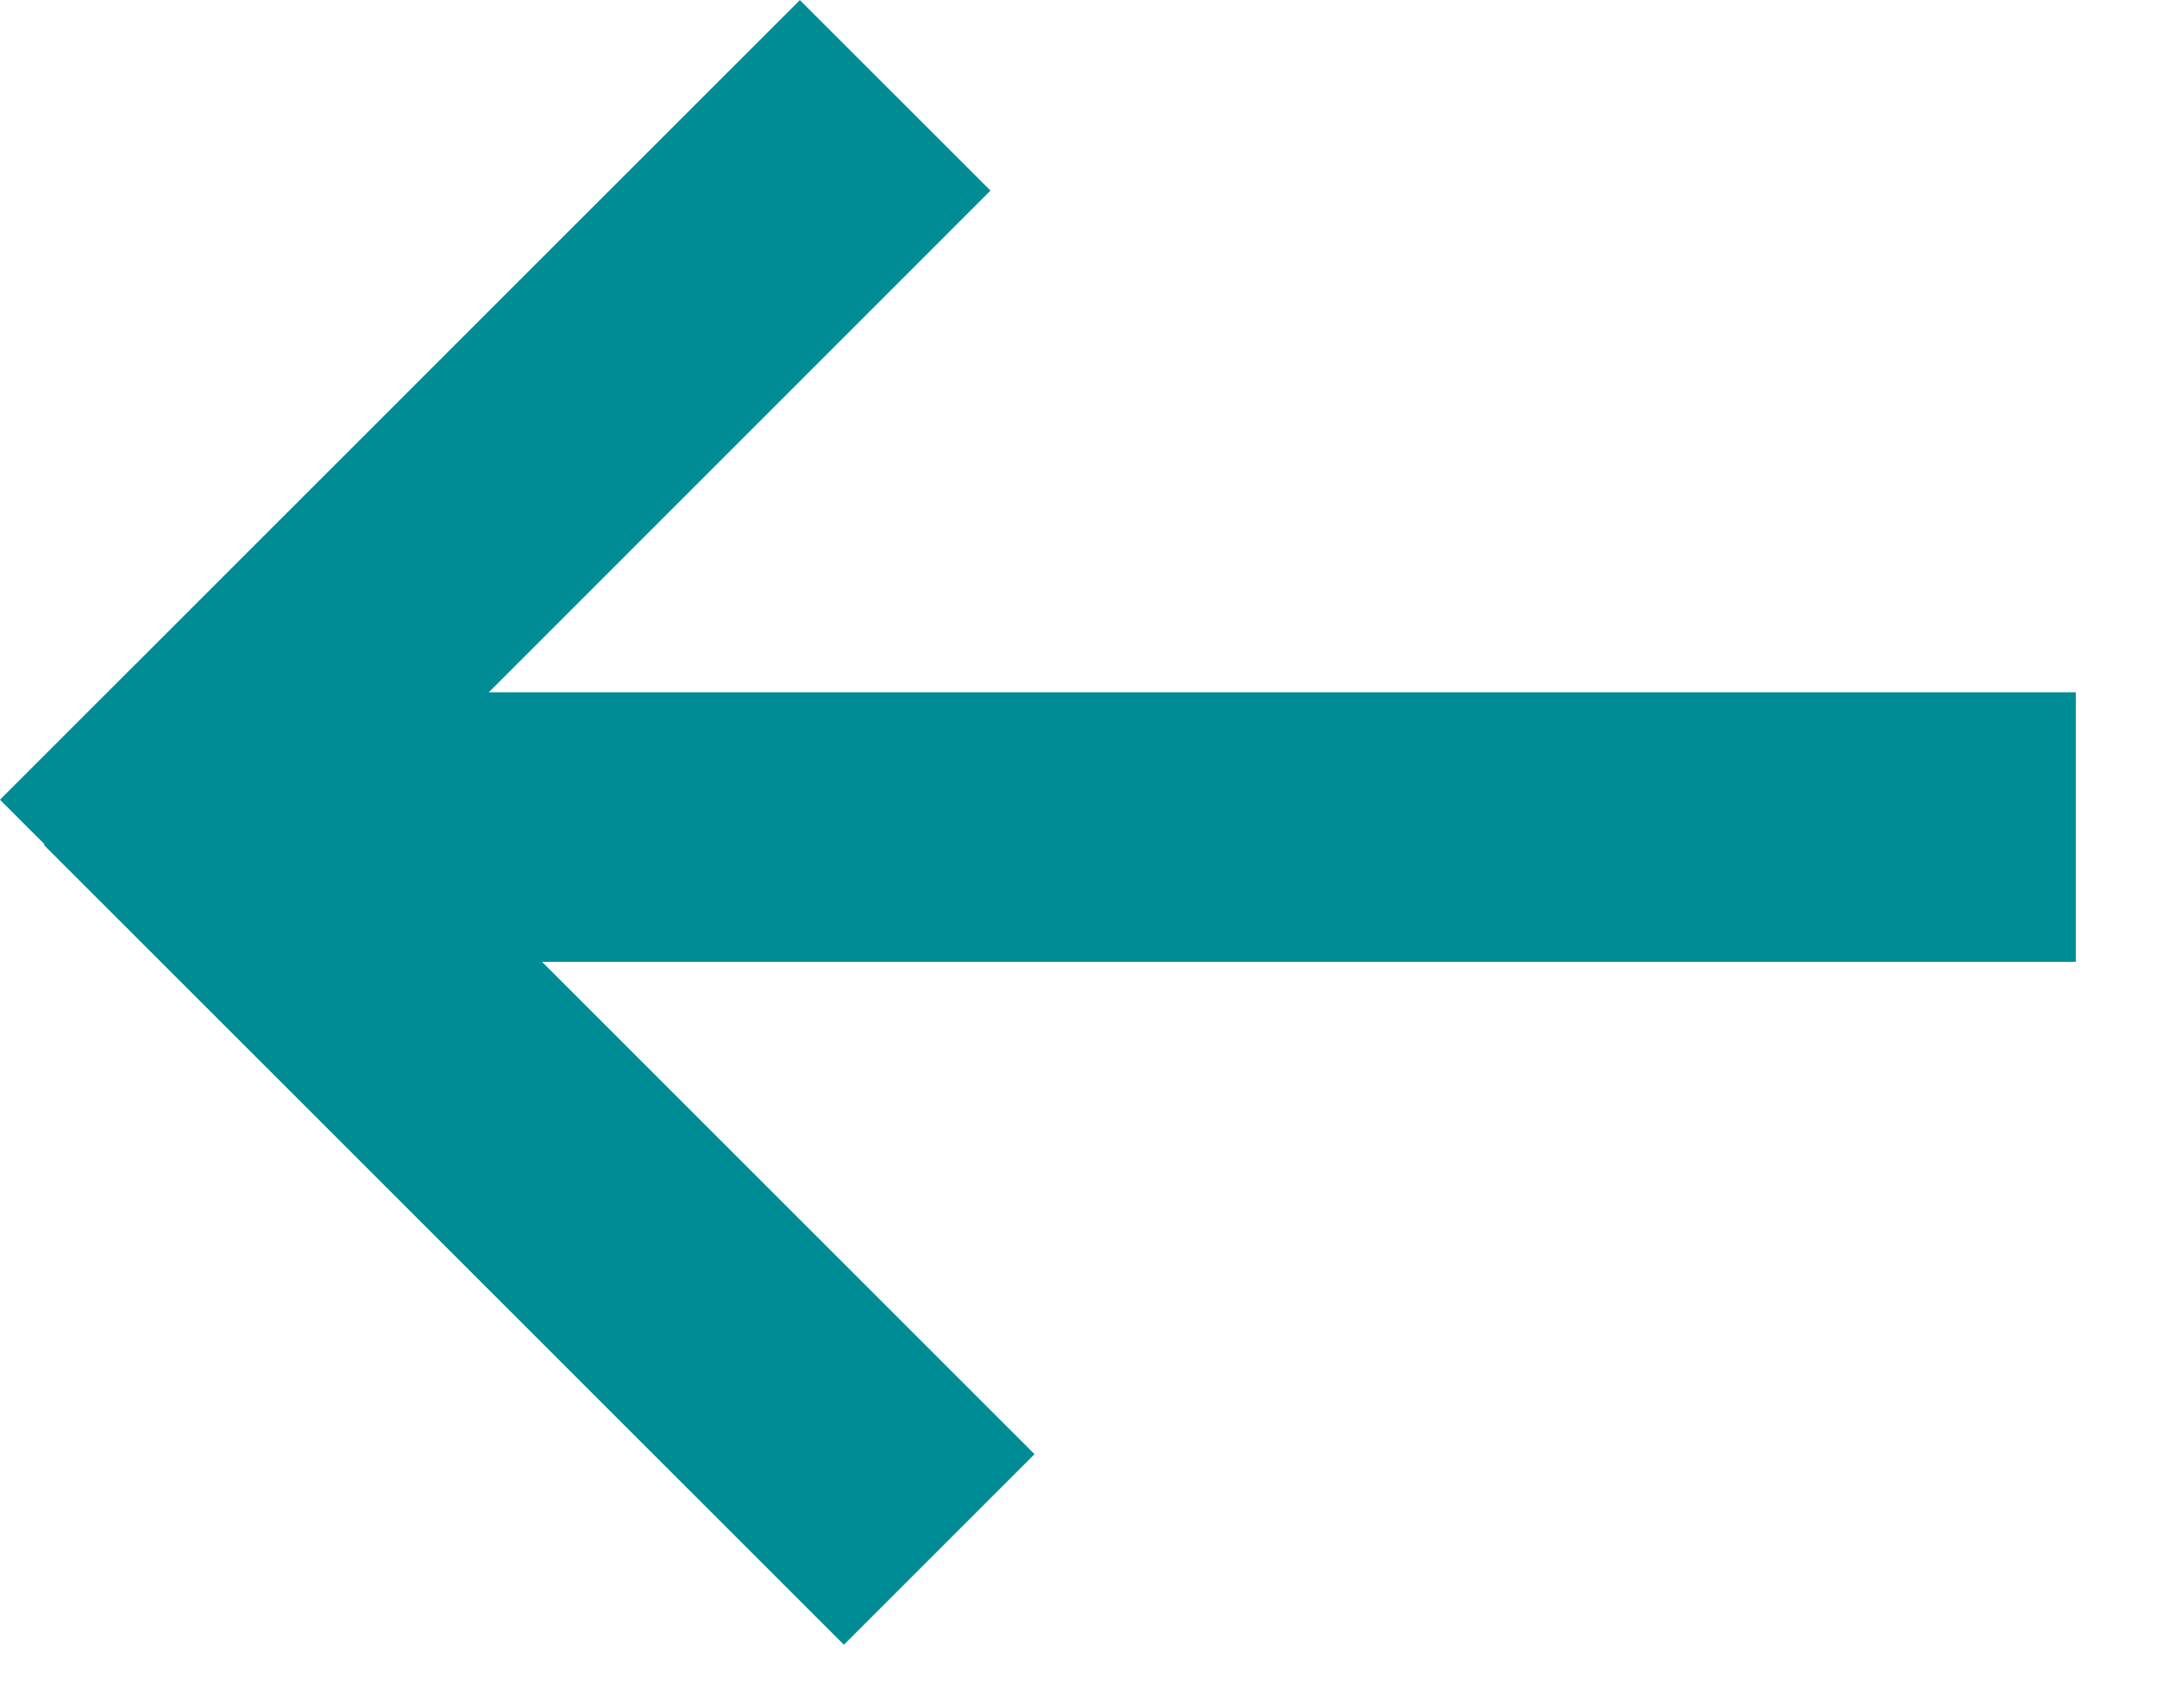
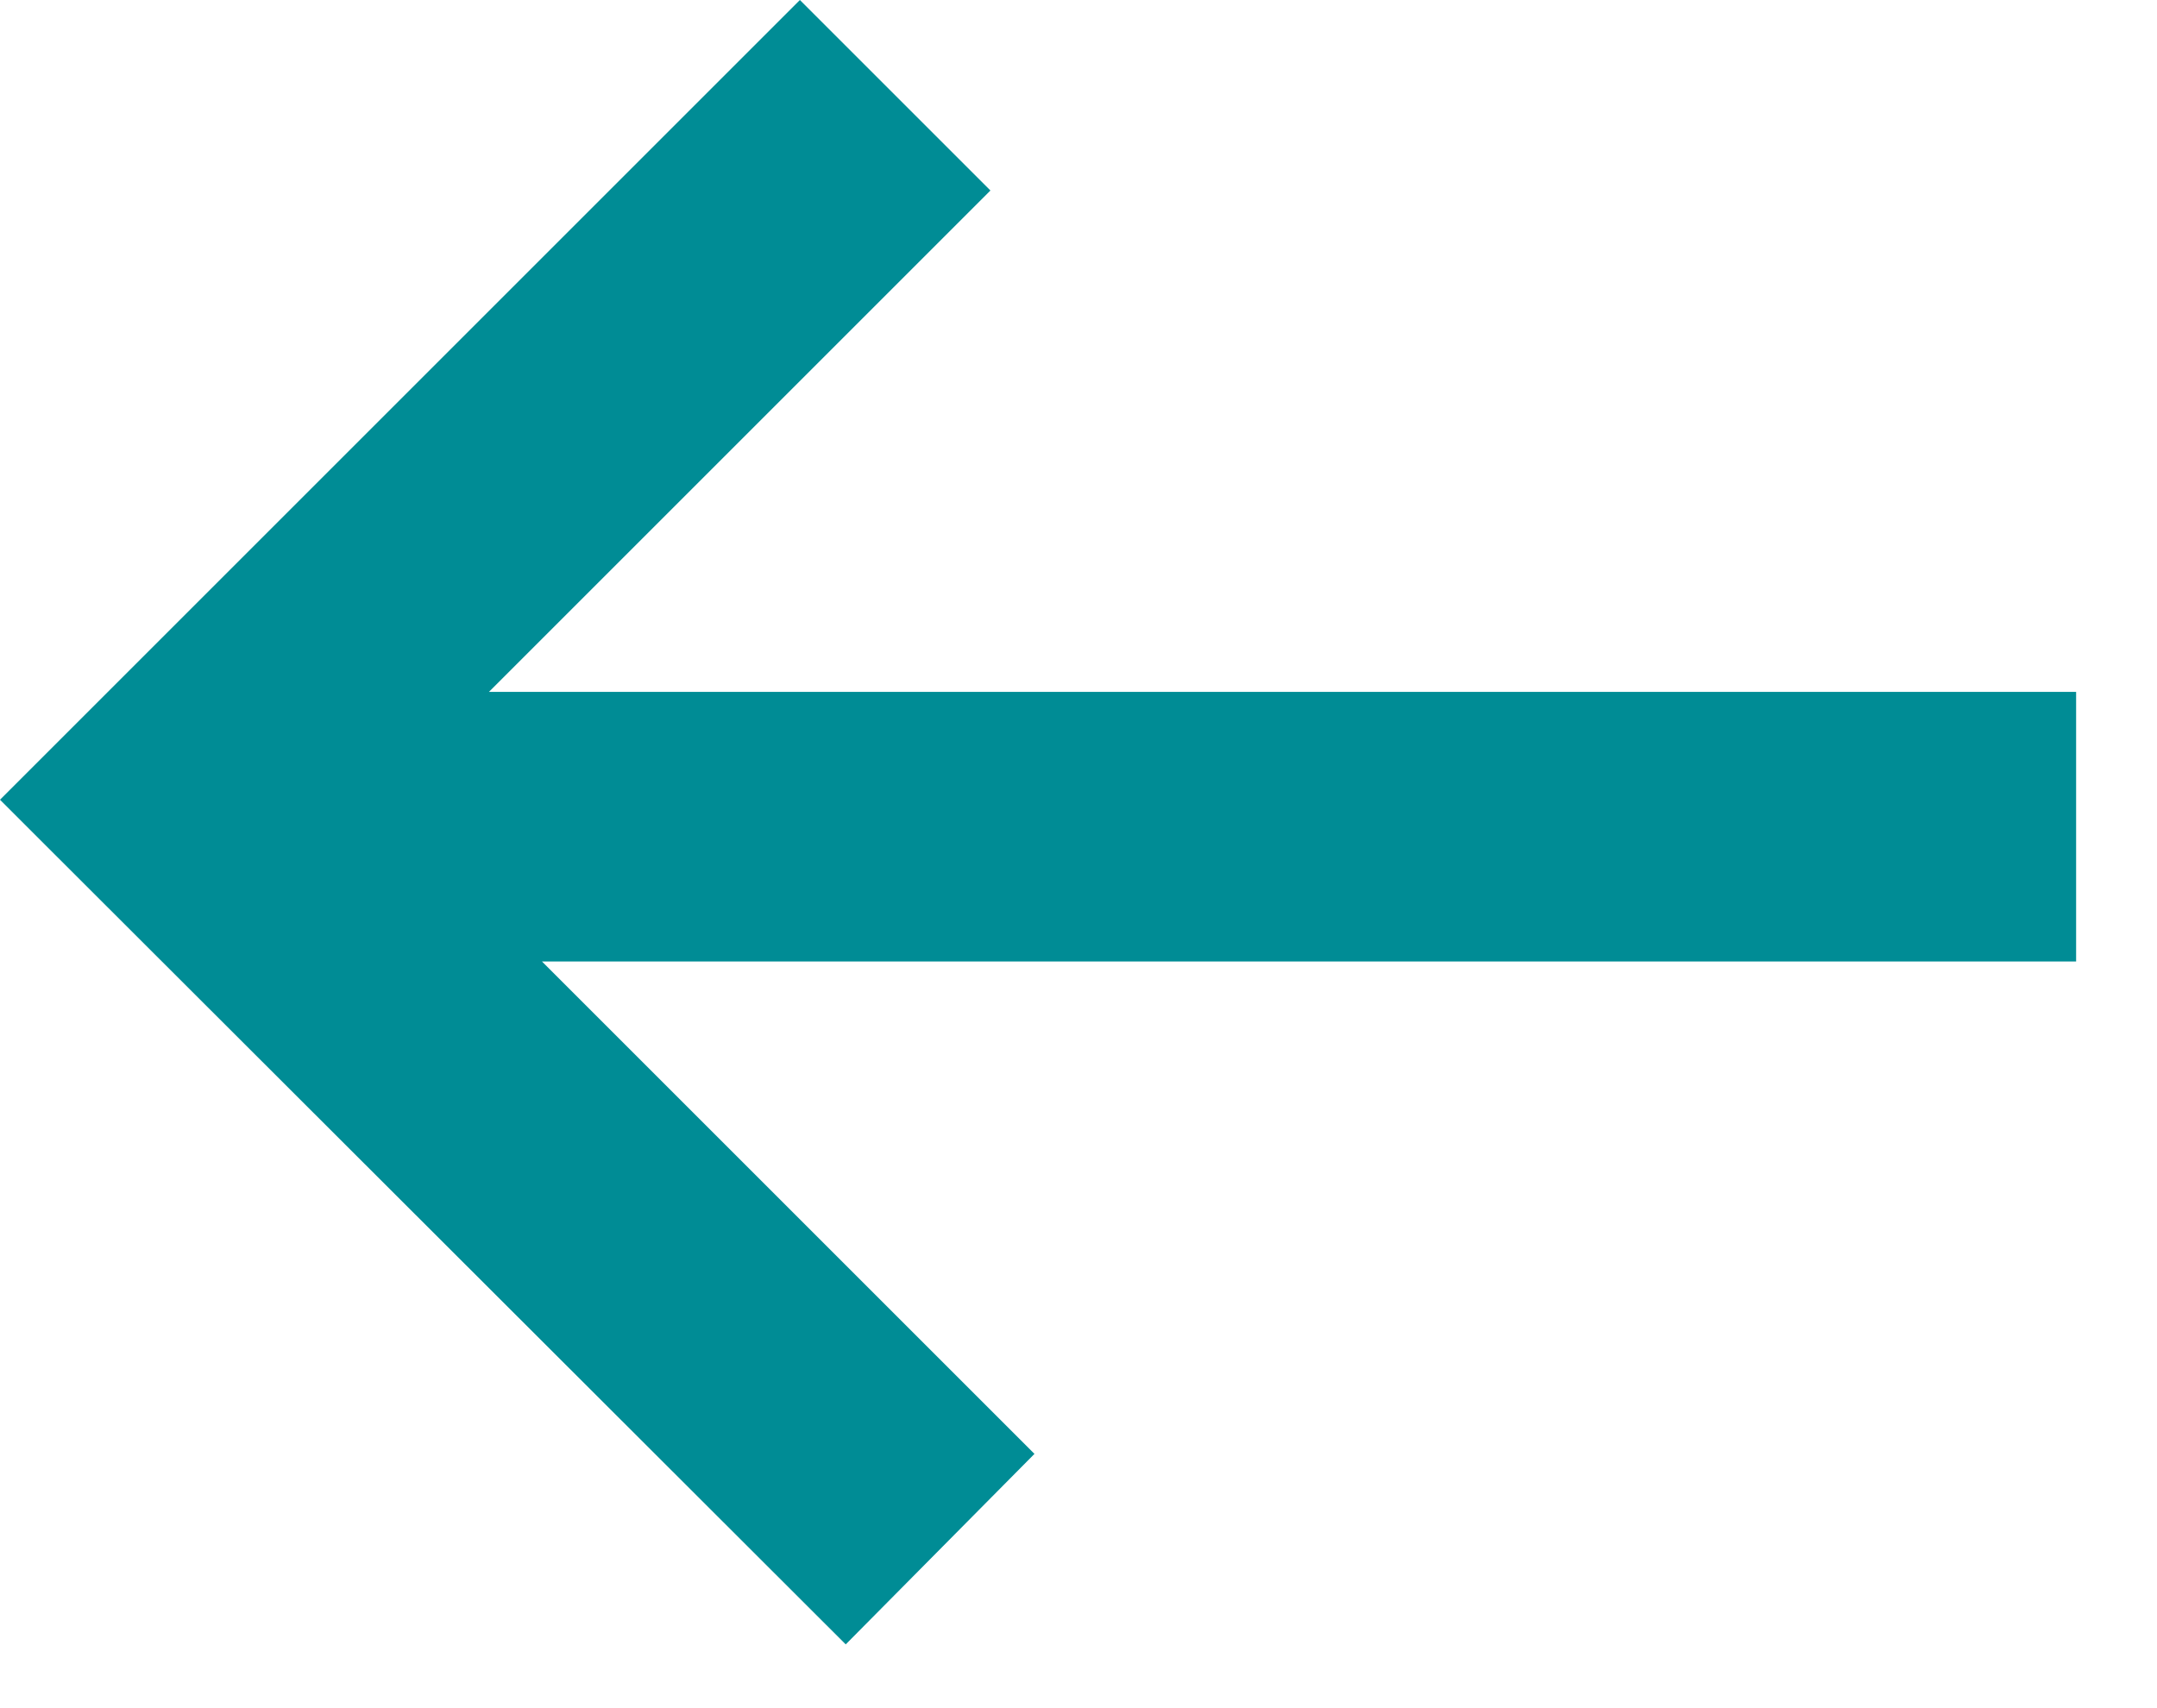
- <svg xmlns="http://www.w3.org/2000/svg" width="24px" height="19px" viewBox="0 0 24 19" version="1.1">
-   <defs />
-   <g id="Page-1" stroke="none" stroke-width="1" fill="none" fill-rule="evenodd">
-     <g id="Artboard" transform="translate(-11, -7)" fill="#008C95">
-       <polygon id="Page-1-Copy" transform="translate(22.54835, 16.15185) scale(-1, 1) translate(-22.54835, -16.15185) " points="25.197 7.001 23.076 9.121 28.658 14.704 11 14.704 11 17.704 28.066 17.704 22.586 23.183 24.707 25.304 33.608 16.404 33.6 16.397 34.097 15.9" />
+ <svg xmlns="http://www.w3.org/2000/svg" width="24" height="19">
+   <g fill="none">
+     <g fill="#008C95">
+       <path d="M8.9 0l2.12 2.12L5.44 7.7H23.1v3H6.03l5.48 5.48-2.1 2.12L.5 9.4 0 8.9z" />
    </g>
  </g>
</svg>
